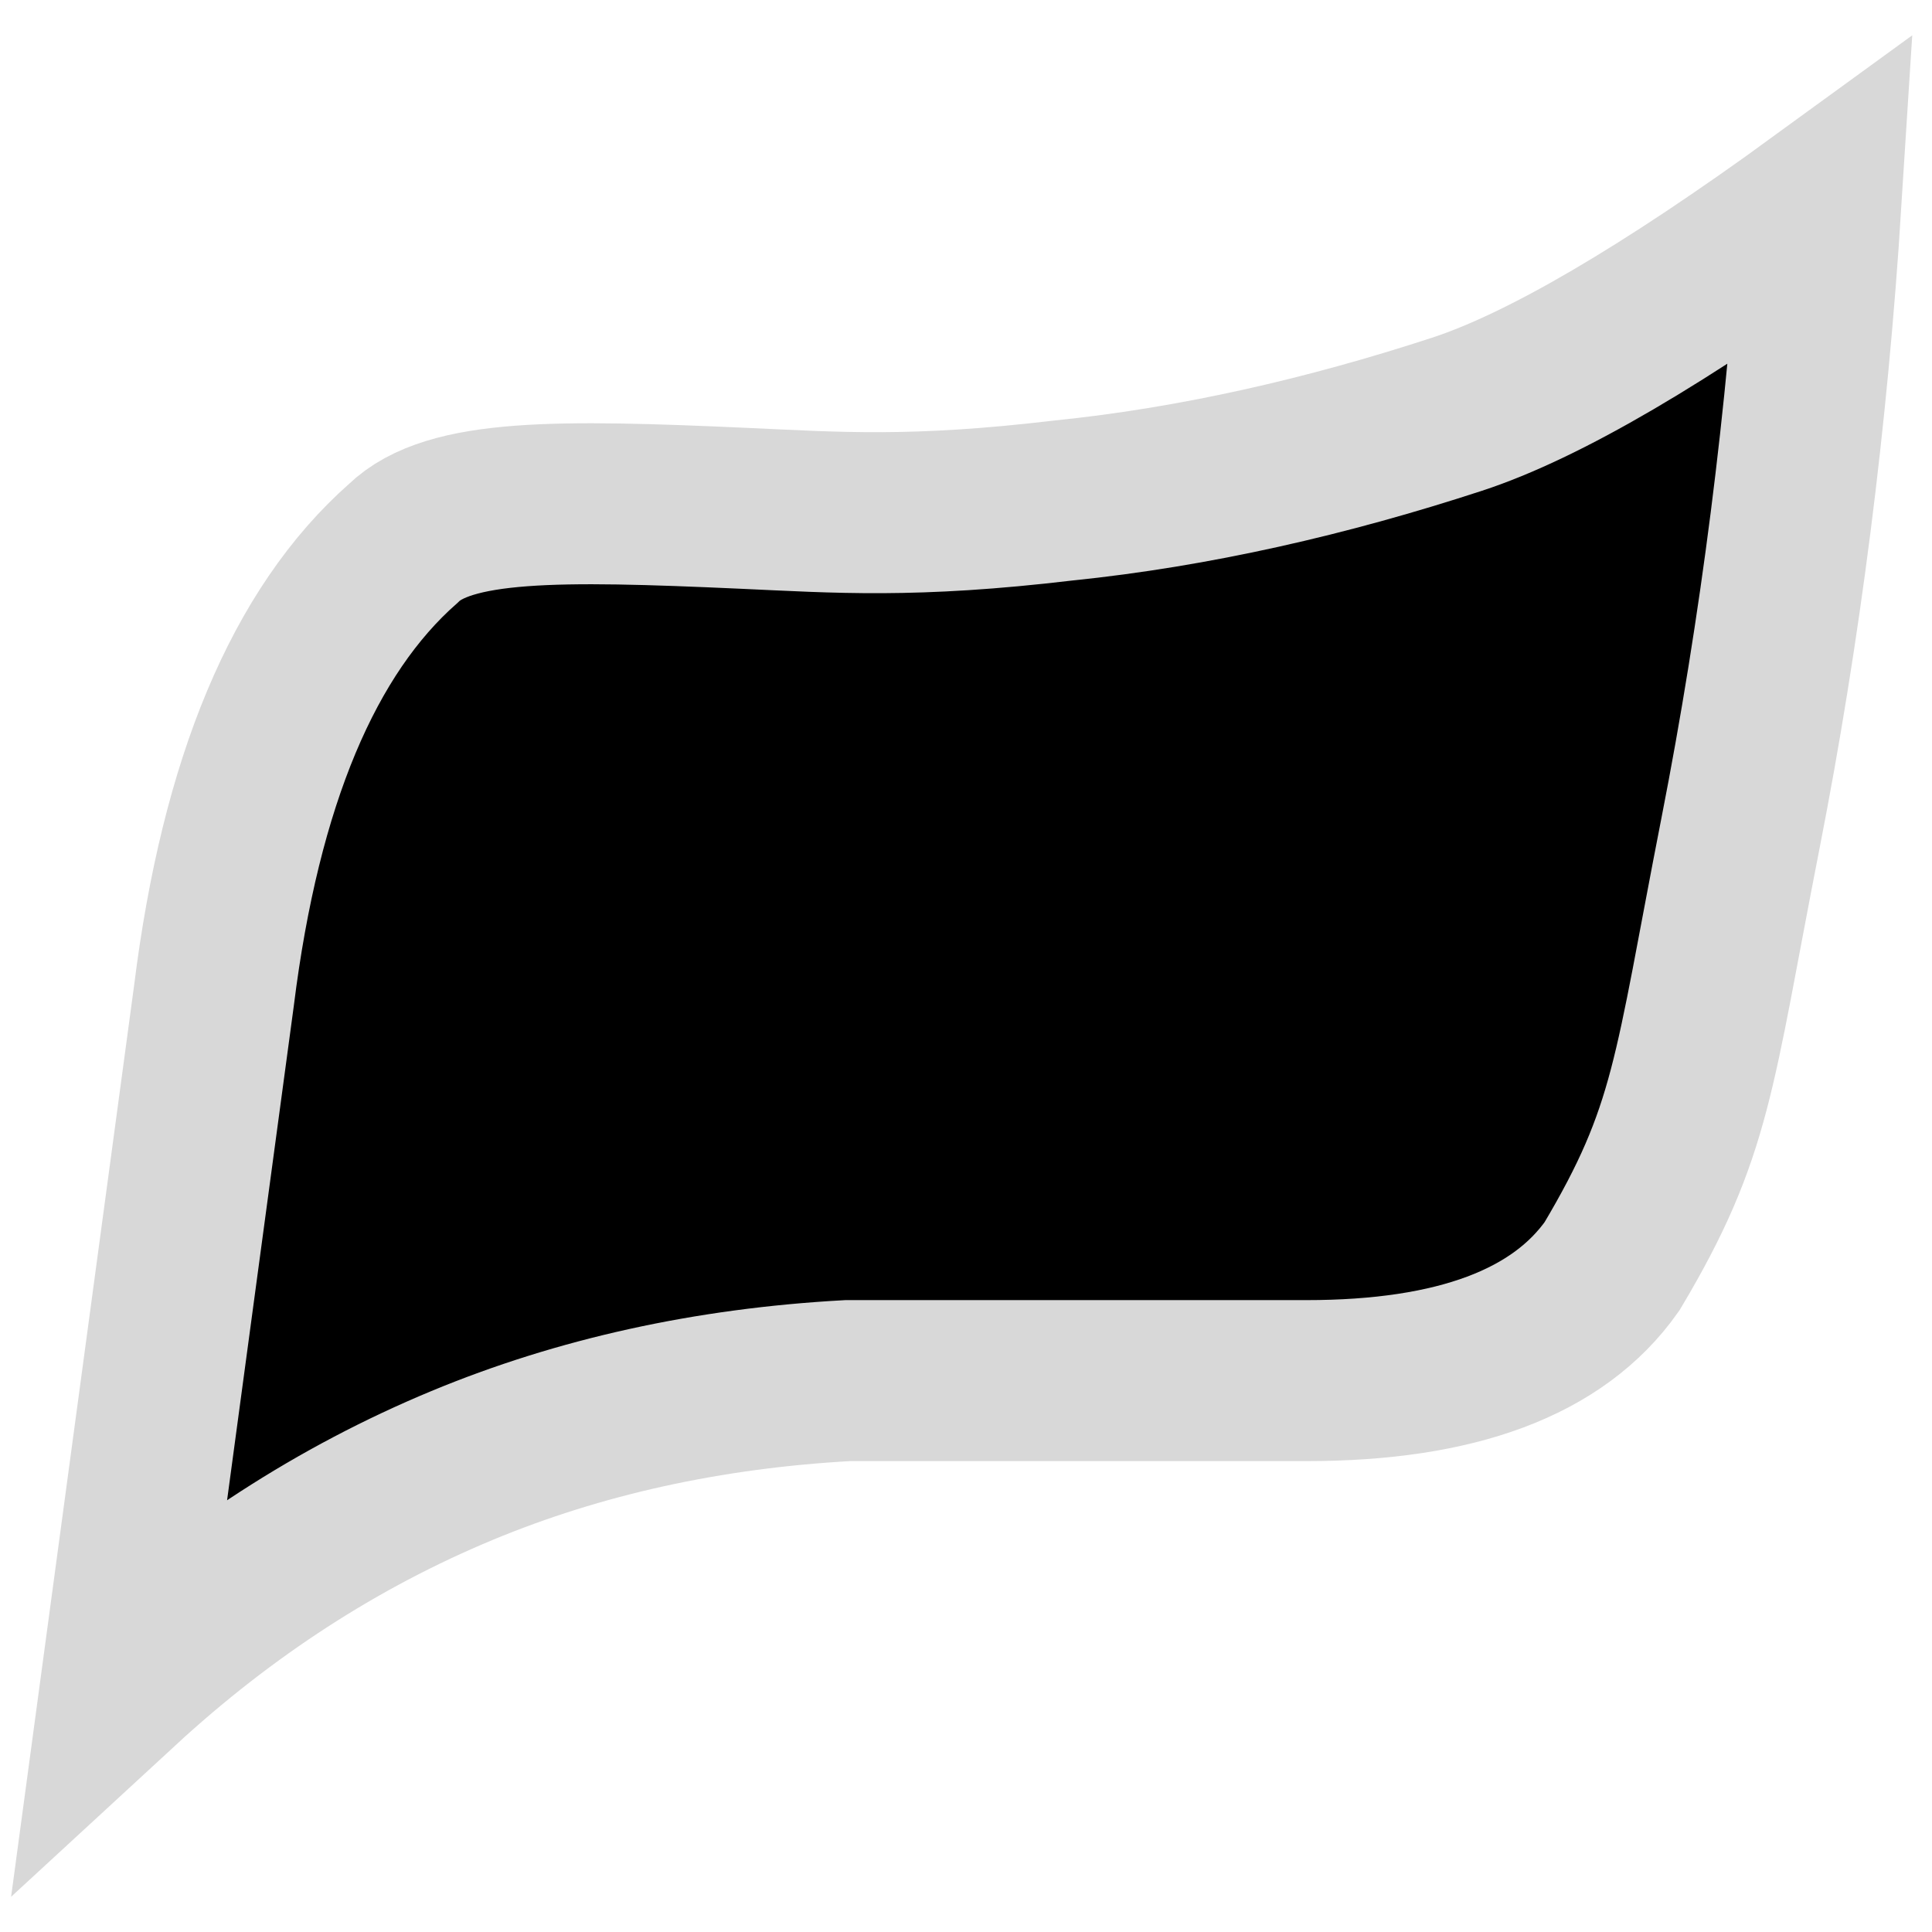
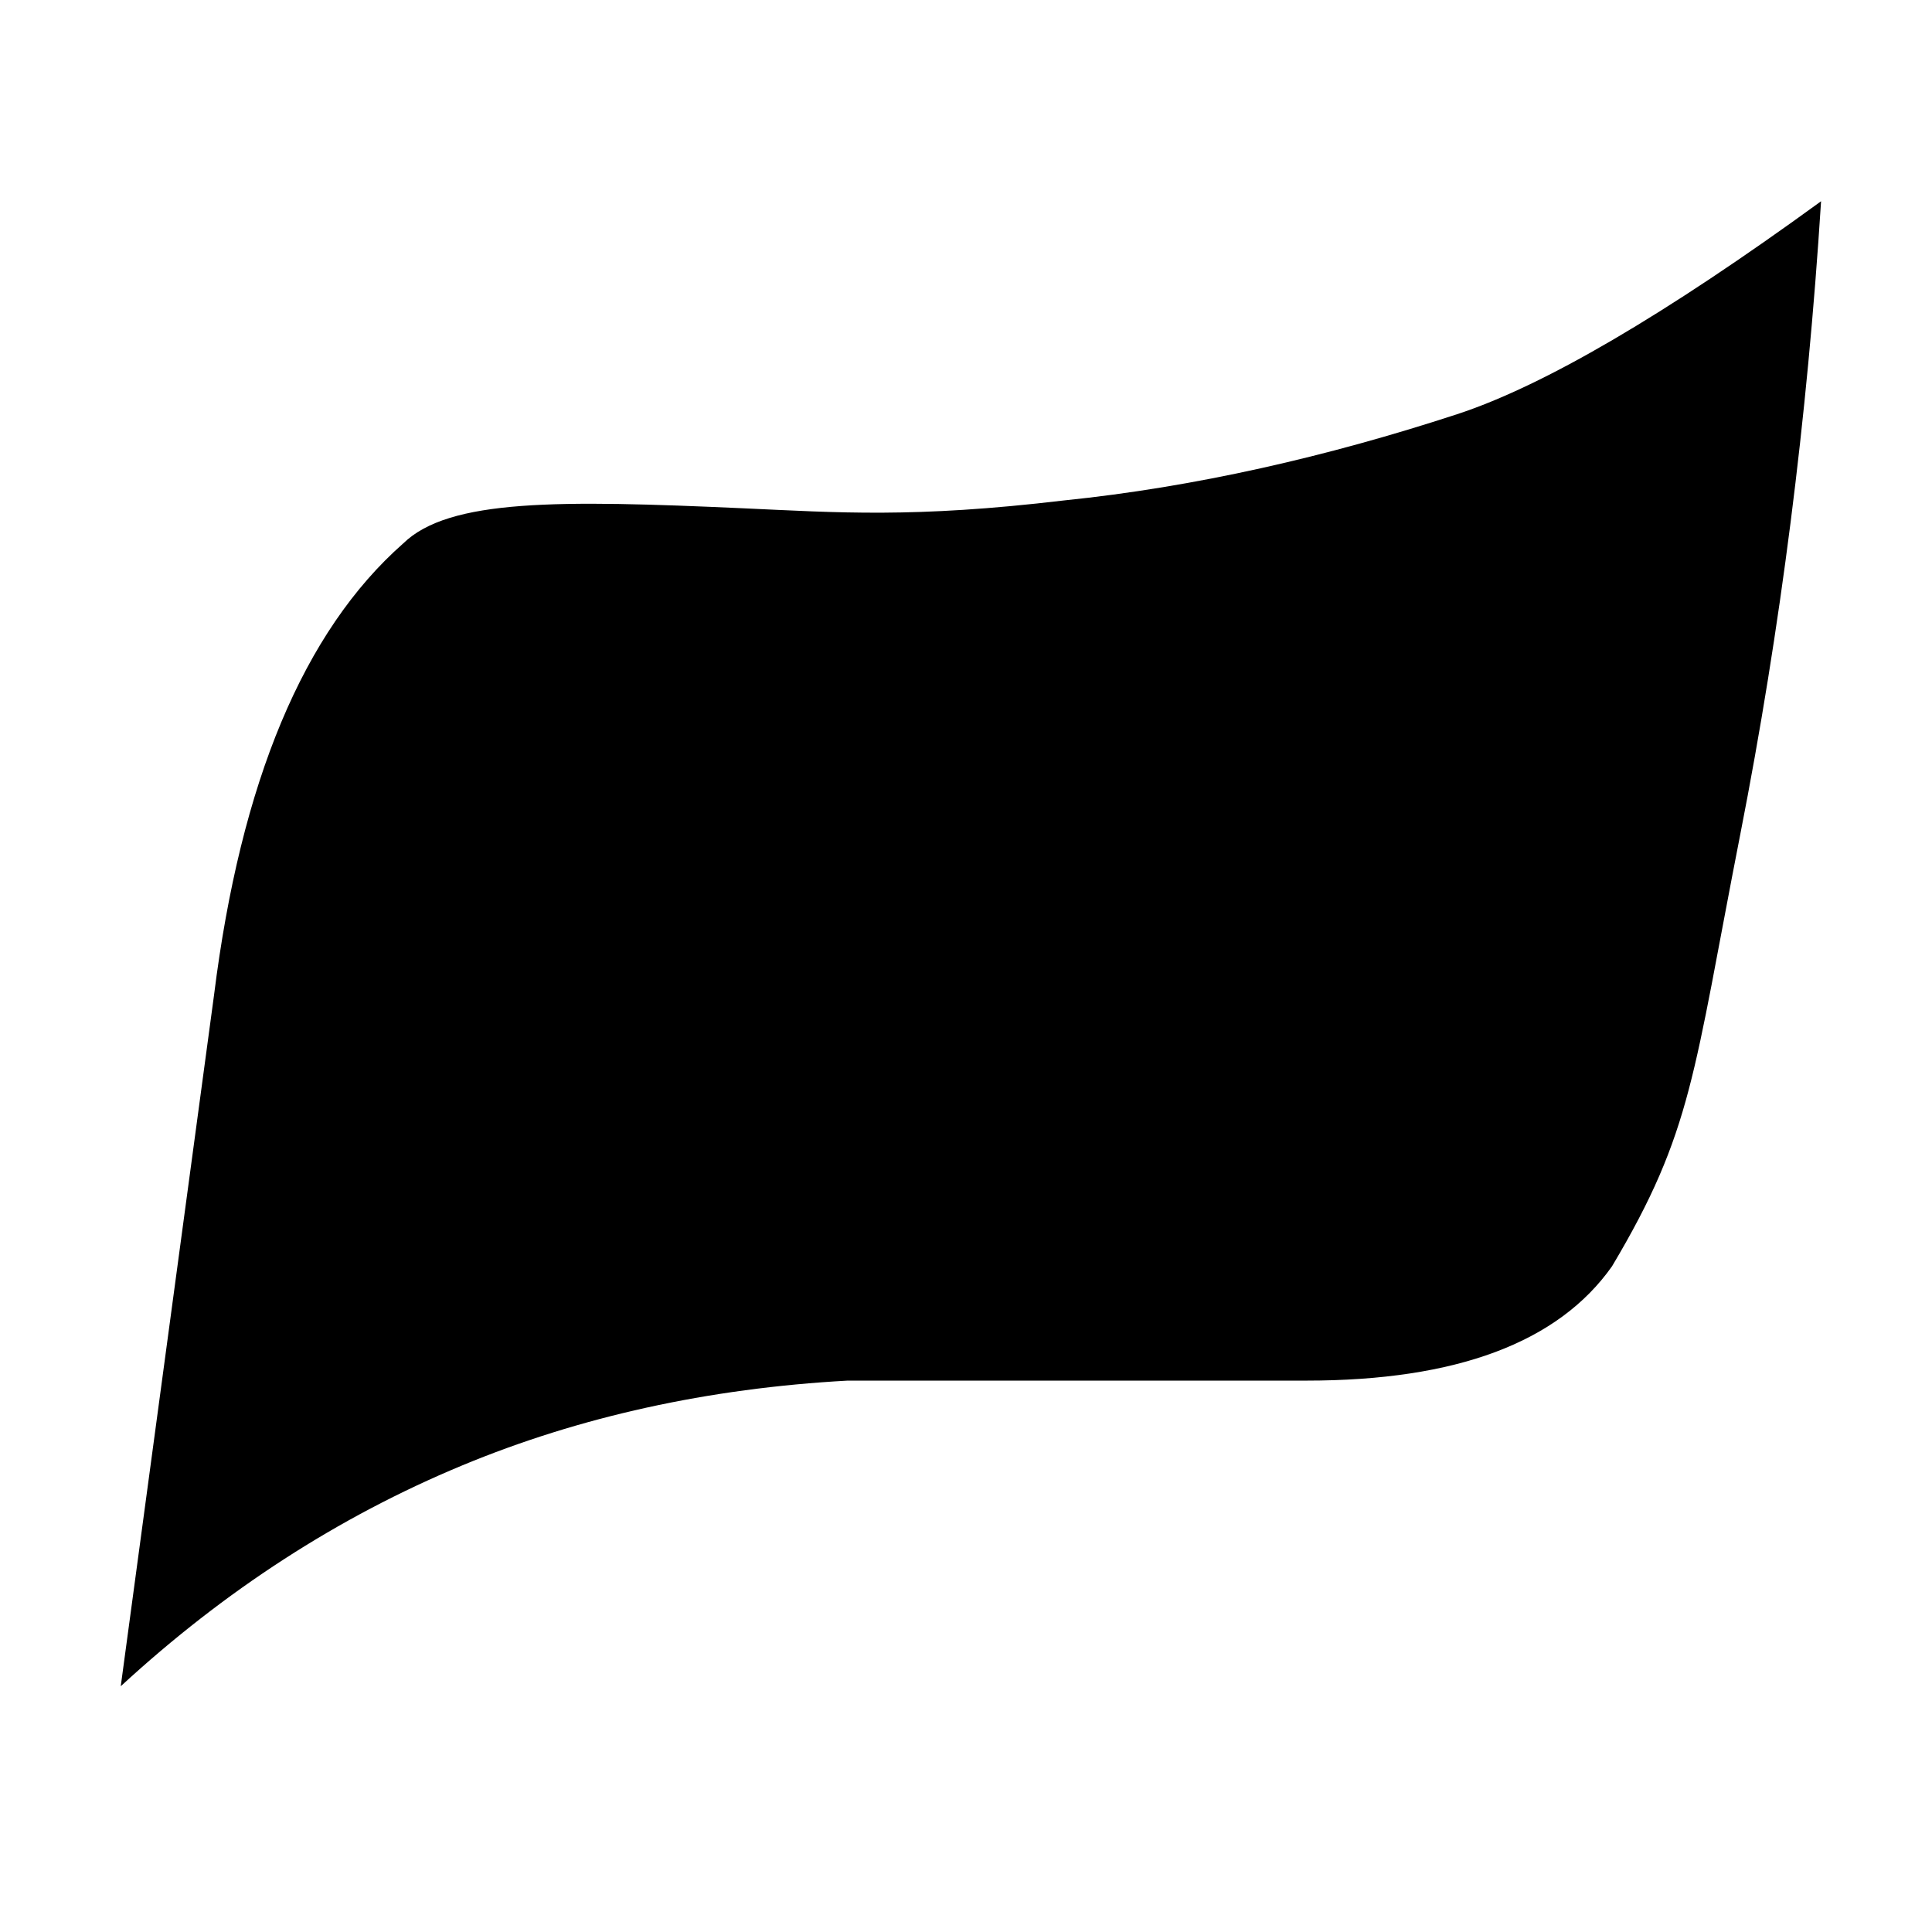
<svg xmlns="http://www.w3.org/2000/svg" width="48" height="48">
-   <path stroke="#D8D8D8" stroke-width="4" d="M3 41.894c2.582-2.38 5.408-4.208 8.478-5.484 2.922-1.214 6.115-1.917 9.579-2.109h11.403c3.725 0 6.255-.947 7.59-2.84 2.005-3.367 2.015-4.754 3.19-10.749C44.235 15.637 44.902 10.4 45.244 5c-3.881 2.825-6.895 4.588-9.043 5.291-3.221 1.054-6.515 1.81-9.773 2.143-3.74.444-5.615.3-7.969.194-4.565-.205-7.303-.239-8.442.874-2.472 2.178-4.038 5.92-4.7 11.225L3 41.894z" />
+   <path d="M3 41.894c2.582-2.38 5.408-4.208 8.478-5.484 2.922-1.214 6.115-1.917 9.579-2.109h11.403c3.725 0 6.255-.947 7.59-2.84 2.005-3.367 2.015-4.754 3.19-10.749C44.235 15.637 44.902 10.4 45.244 5c-3.881 2.825-6.895 4.588-9.043 5.291-3.221 1.054-6.515 1.81-9.773 2.143-3.74.444-5.615.3-7.969.194-4.565-.205-7.303-.239-8.442.874-2.472 2.178-4.038 5.92-4.7 11.225L3 41.894z" />
</svg>
